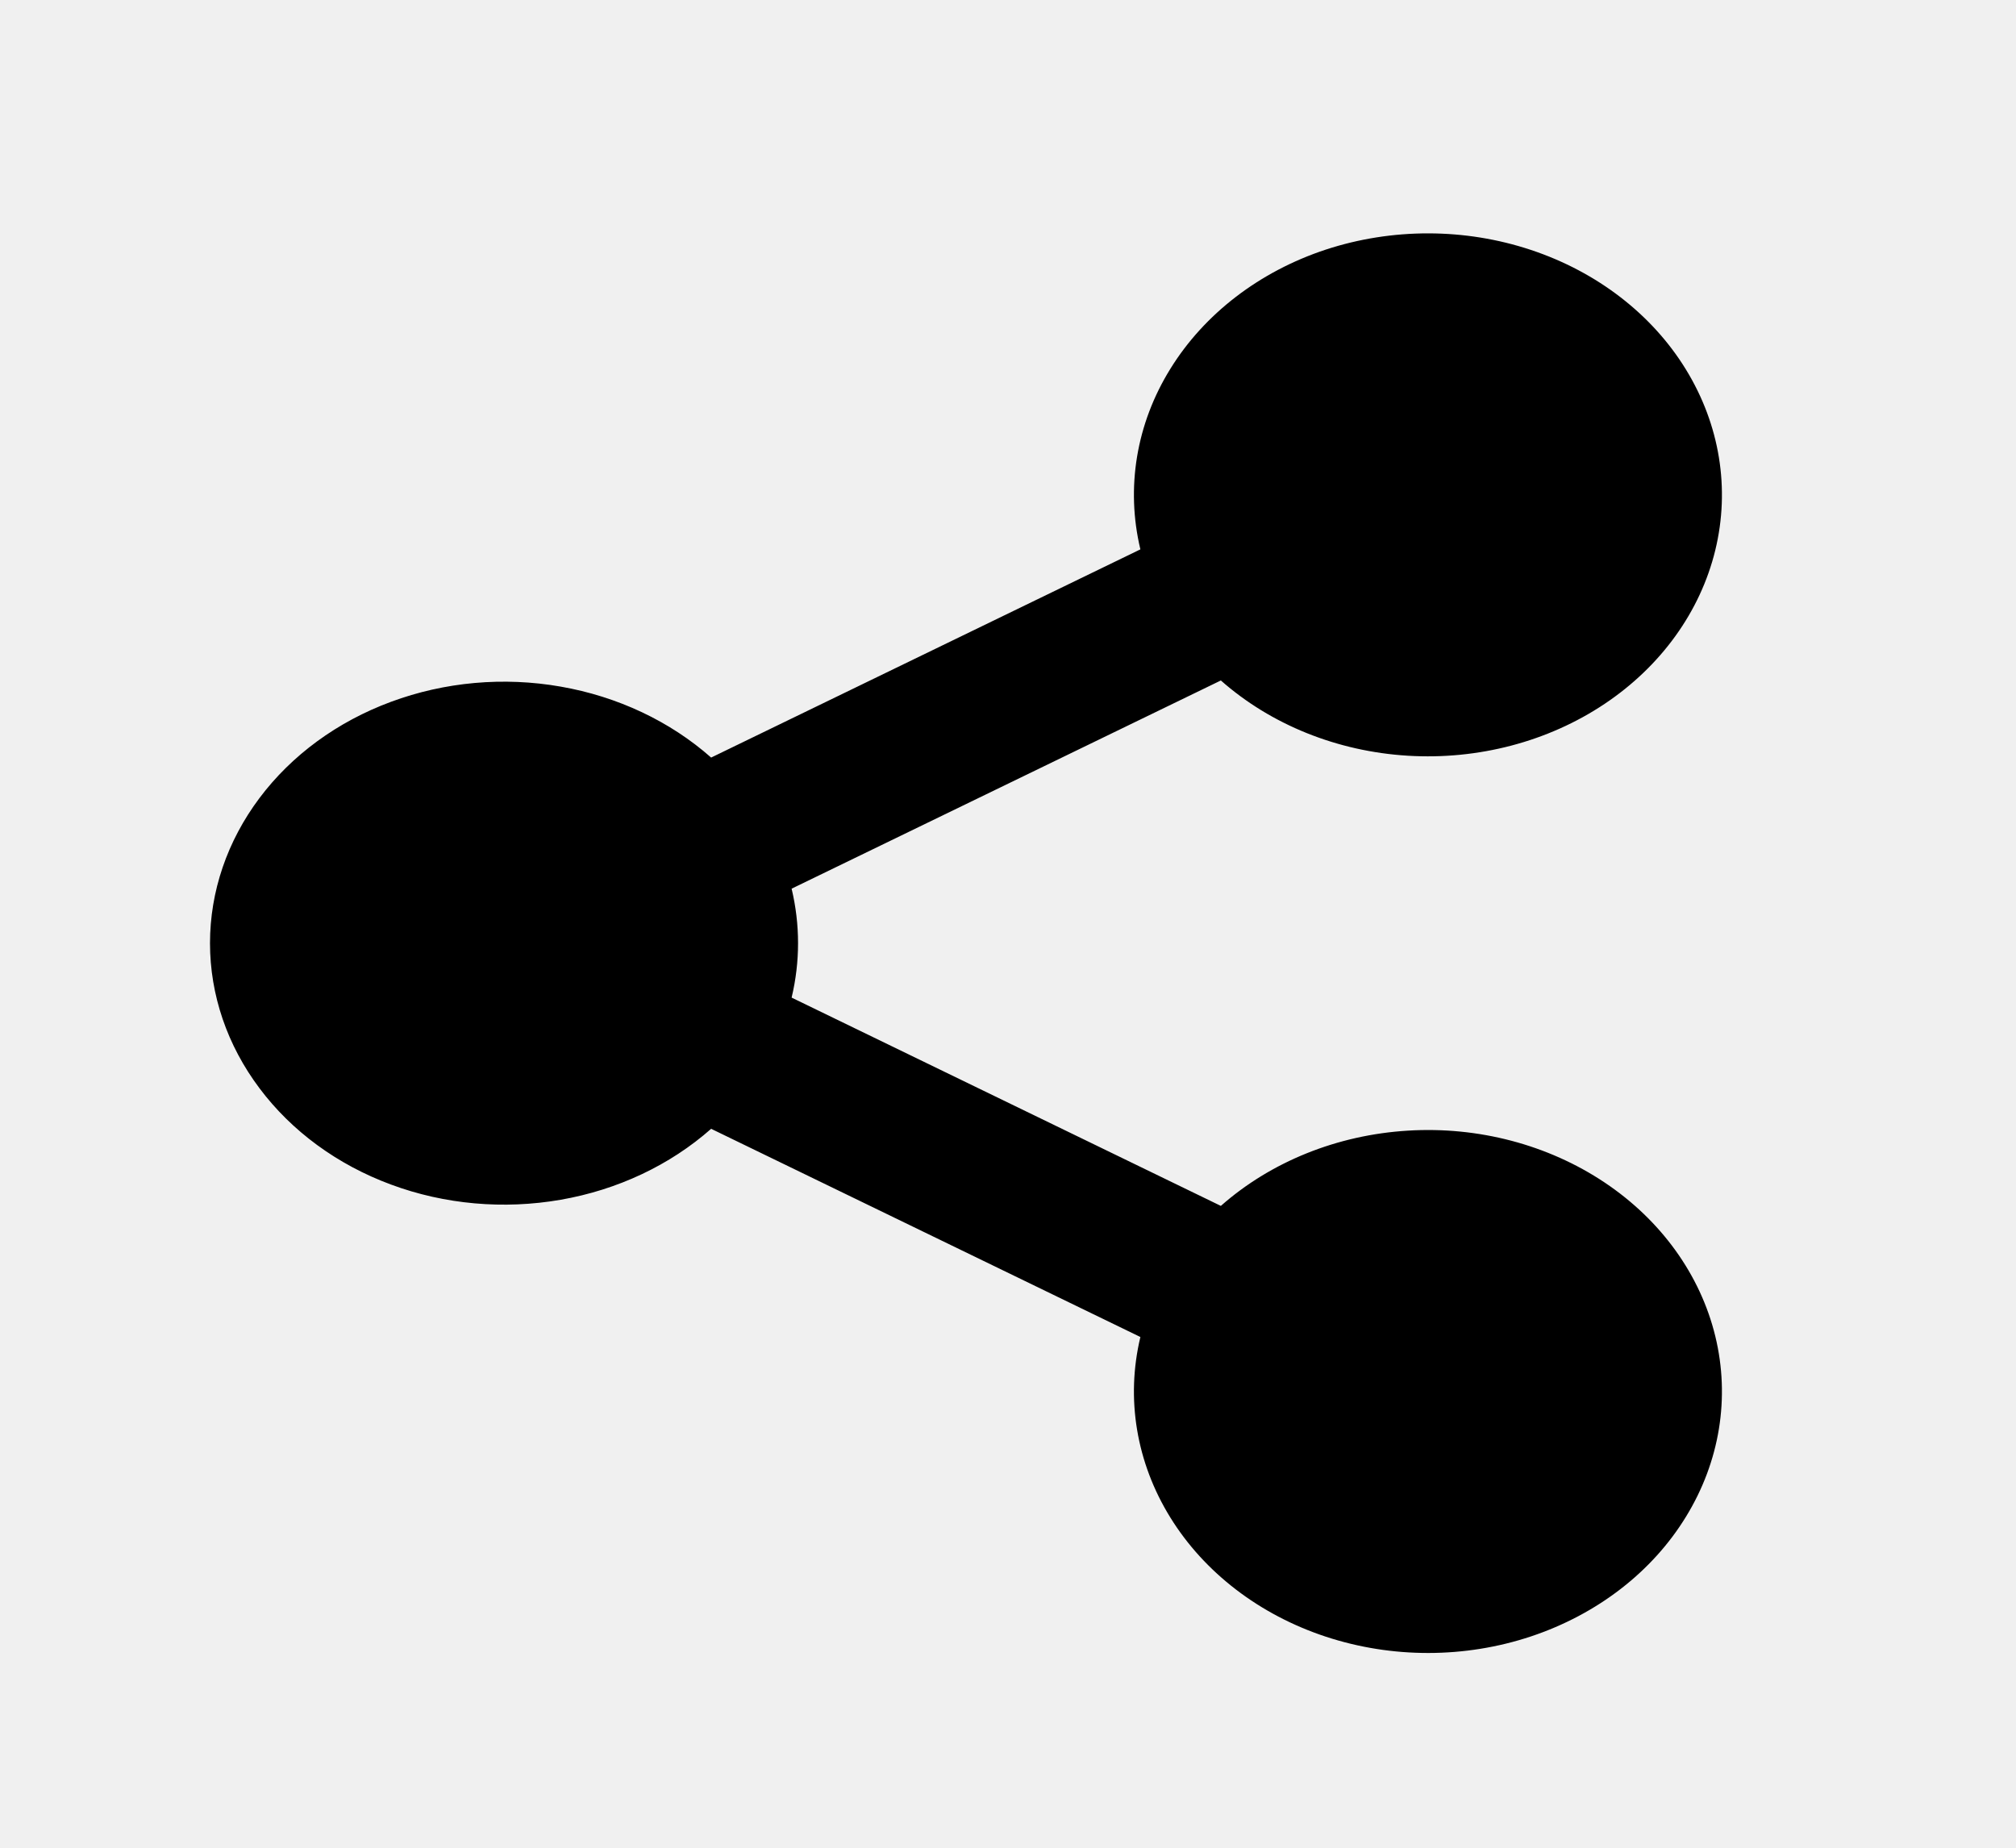
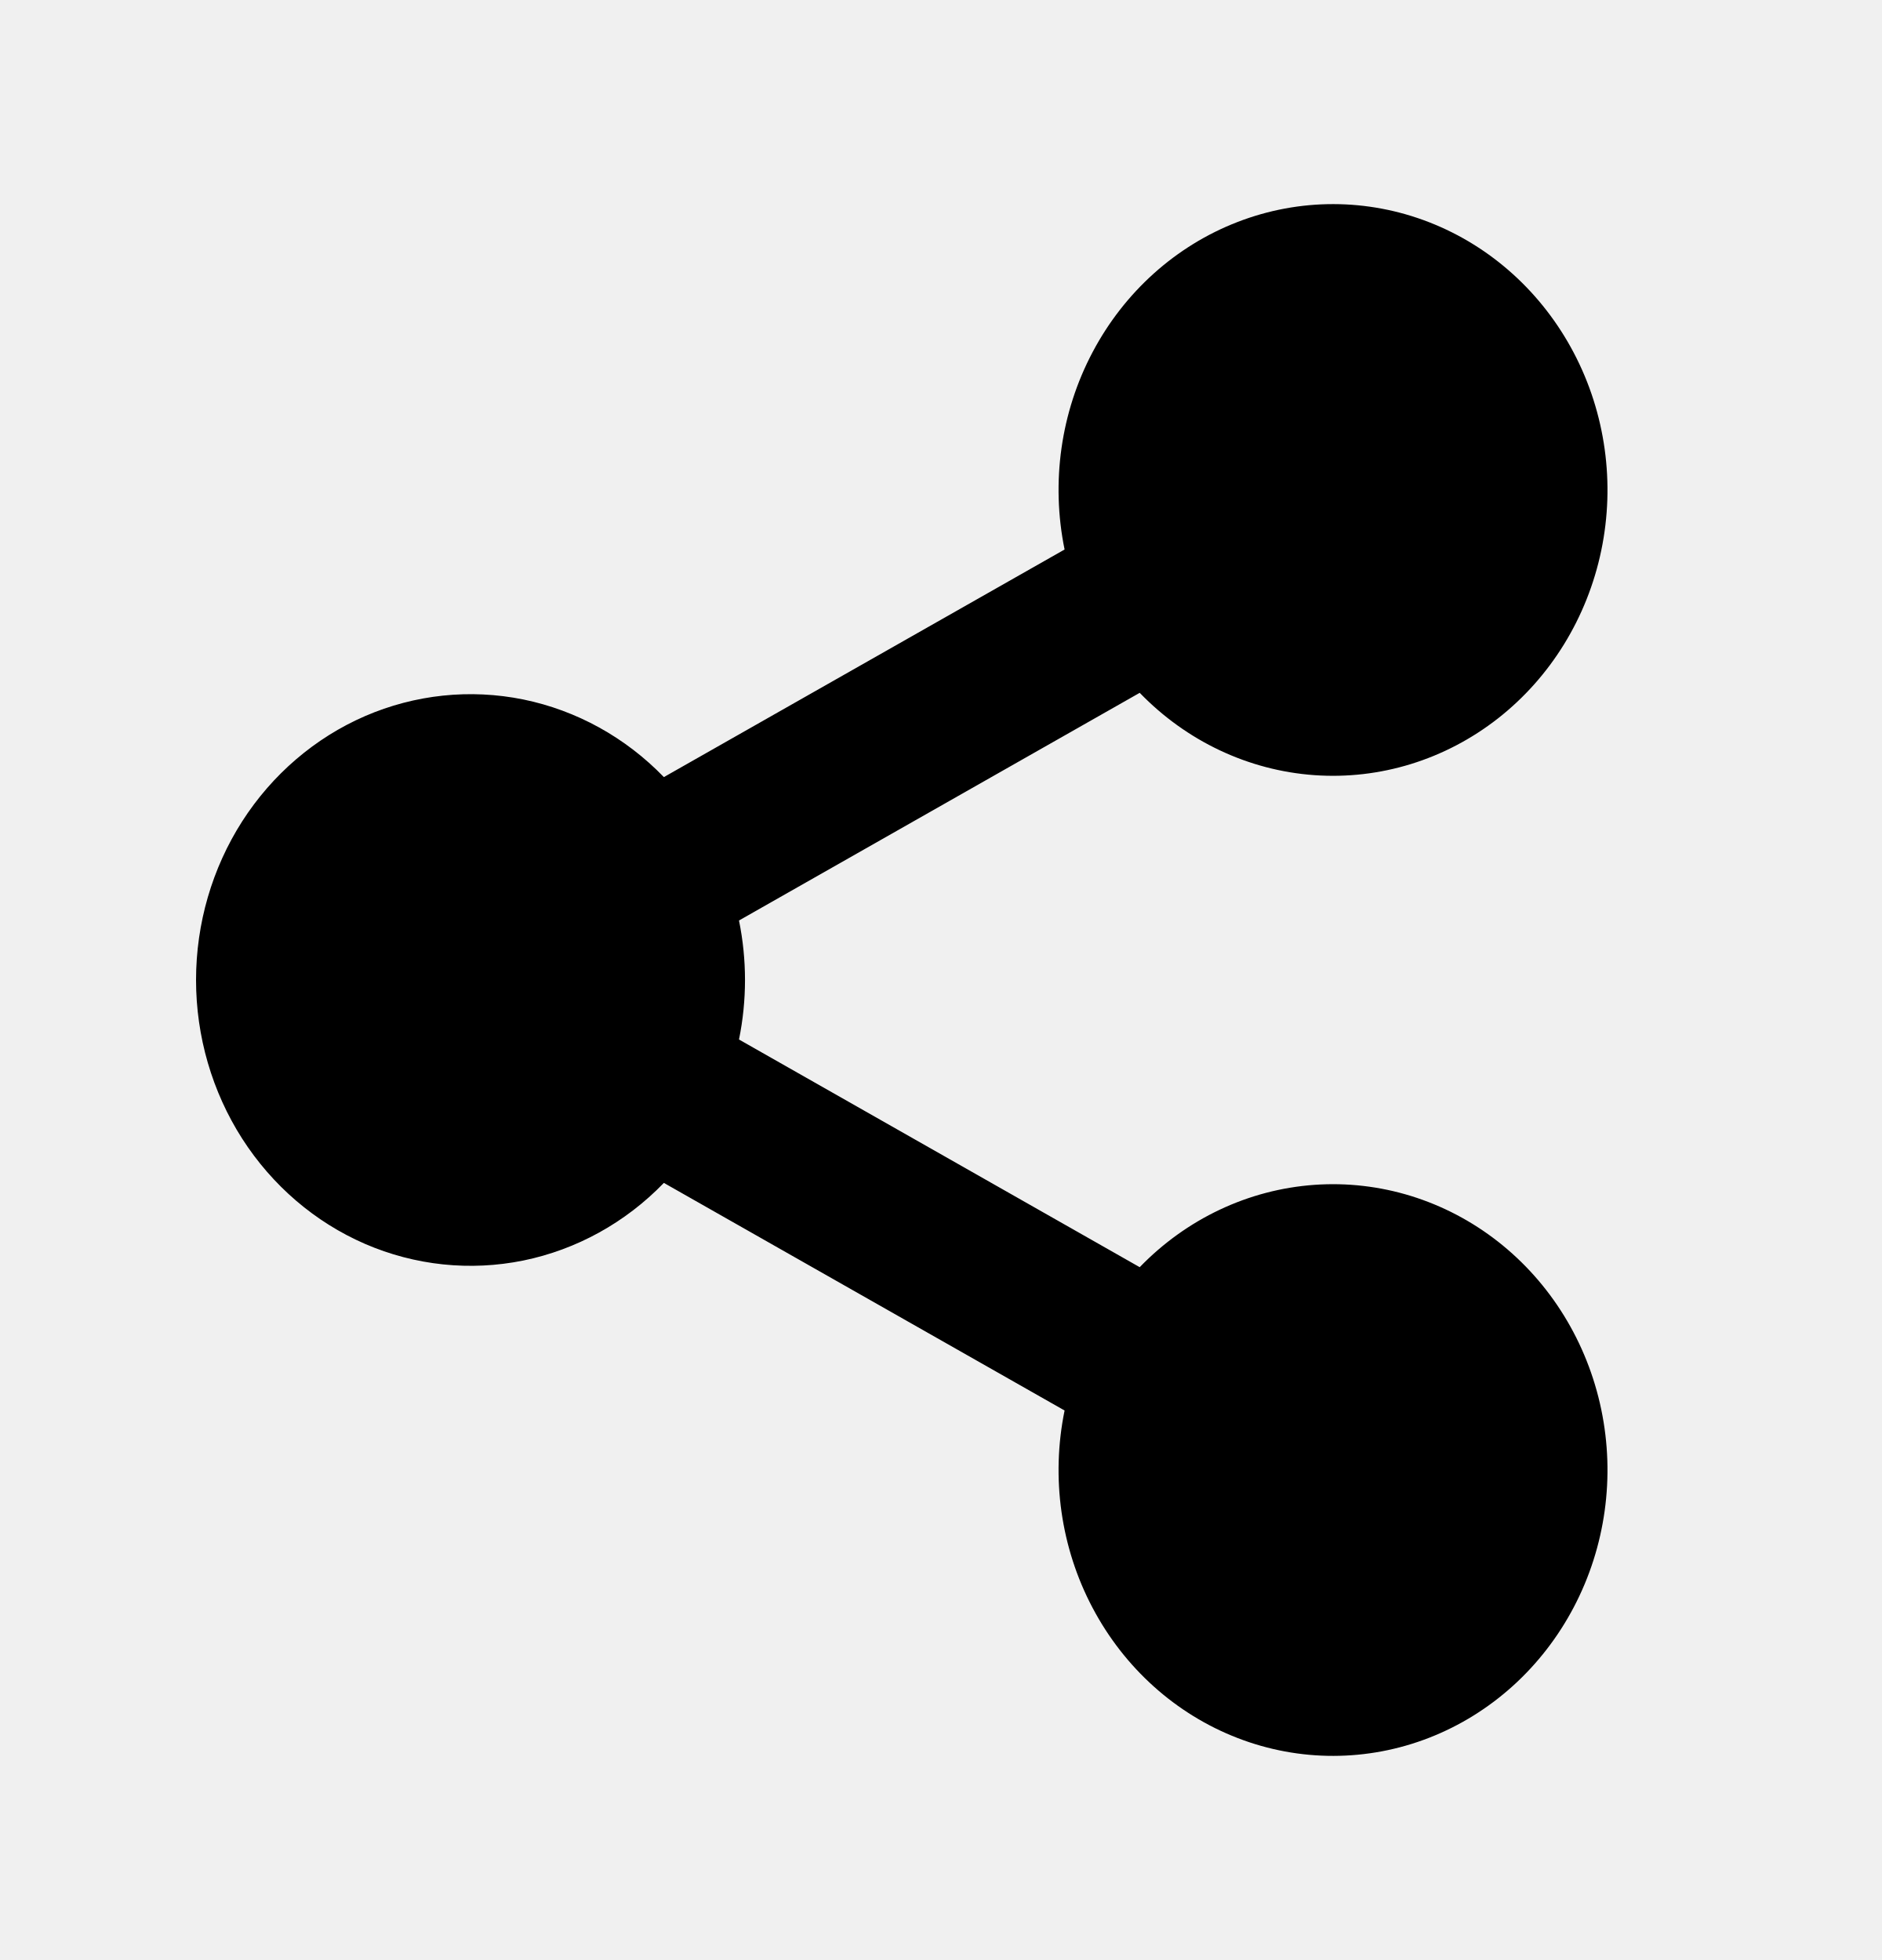
- <svg xmlns="http://www.w3.org/2000/svg" width="24" height="22" viewBox="0 0 24 22" fill="none">
-   <path d="M13.576 15.919L8.466 13.44C7.976 13.873 7.352 14.167 6.674 14.285C5.996 14.403 5.293 14.341 4.655 14.104C4.017 13.868 3.472 13.469 3.089 12.957C2.705 12.446 2.5 11.845 2.5 11.23C2.5 10.615 2.705 10.014 3.089 9.502C3.472 8.991 4.017 8.592 4.655 8.356C5.293 8.119 5.996 8.056 6.674 8.175C7.352 8.293 7.976 8.587 8.466 9.02L13.576 6.541C13.401 5.809 13.527 5.046 13.933 4.391C14.338 3.736 14.995 3.232 15.783 2.972C16.572 2.713 17.439 2.714 18.226 2.976C19.014 3.238 19.669 3.744 20.071 4.4C20.474 5.057 20.598 5.82 20.42 6.551C20.242 7.282 19.774 7.932 19.102 8.381C18.43 8.83 17.599 9.049 16.76 8.998C15.921 8.947 15.131 8.629 14.534 8.102L9.424 10.581C9.526 11.009 9.526 11.451 9.424 11.878L14.534 14.358C15.131 13.831 15.921 13.513 16.76 13.462C17.599 13.41 18.43 13.63 19.102 14.079C19.774 14.528 20.242 15.178 20.42 15.909C20.598 16.64 20.474 17.403 20.071 18.059C19.669 18.716 19.014 19.221 18.226 19.484C17.439 19.746 16.572 19.747 15.783 19.487C14.995 19.227 14.338 18.724 13.933 18.069C13.527 17.413 13.401 16.65 13.576 15.919Z" fill="black" />
+ <svg xmlns="http://www.w3.org/2000/svg" width="24" height="25" viewBox="0 0 24 25" fill="none">
+   <g clip-path="url(#clip0_4770_5889)">
+     <path d="M13.576 17.991L8.466 15.088C7.976 15.595 7.352 15.939 6.674 16.078C5.995 16.216 5.293 16.142 4.655 15.866C4.017 15.589 3.472 15.122 3.088 14.523C2.705 13.924 2.5 13.22 2.5 12.5C2.5 11.78 2.705 11.076 3.088 10.477C3.472 9.878 4.017 9.411 4.655 9.134C5.293 8.858 5.995 8.784 6.674 8.922C7.352 9.061 7.976 9.405 8.466 9.912L13.576 7.009C13.401 6.153 13.527 5.259 13.933 4.492C14.338 3.725 14.995 3.135 15.783 2.831C16.572 2.526 17.439 2.528 18.226 2.835C19.013 3.142 19.668 3.734 20.071 4.503C20.474 5.271 20.598 6.165 20.42 7.021C20.242 7.877 19.774 8.638 19.102 9.164C18.43 9.69 17.598 9.947 16.76 9.887C15.921 9.827 15.131 9.454 14.534 8.837L9.424 11.741C9.526 12.241 9.526 12.759 9.424 13.259L14.534 16.163C15.131 15.546 15.921 15.173 16.76 15.113C17.598 15.053 18.43 15.31 19.102 15.836C19.774 16.362 20.242 17.123 20.42 17.979C20.598 18.835 20.474 19.729 20.071 20.497C19.668 21.266 19.013 21.858 18.226 22.165C17.439 22.472 16.572 22.474 15.783 22.169C14.995 21.865 14.338 21.275 13.933 20.508C13.527 19.741 13.401 18.847 13.576 17.991Z" fill="black" />
+   </g>
+   <defs>
+     <clipPath id="clip0_4770_5889">
+       <rect width="24" height="25" fill="white" />
+     </clipPath>
+   </defs>
</svg>
